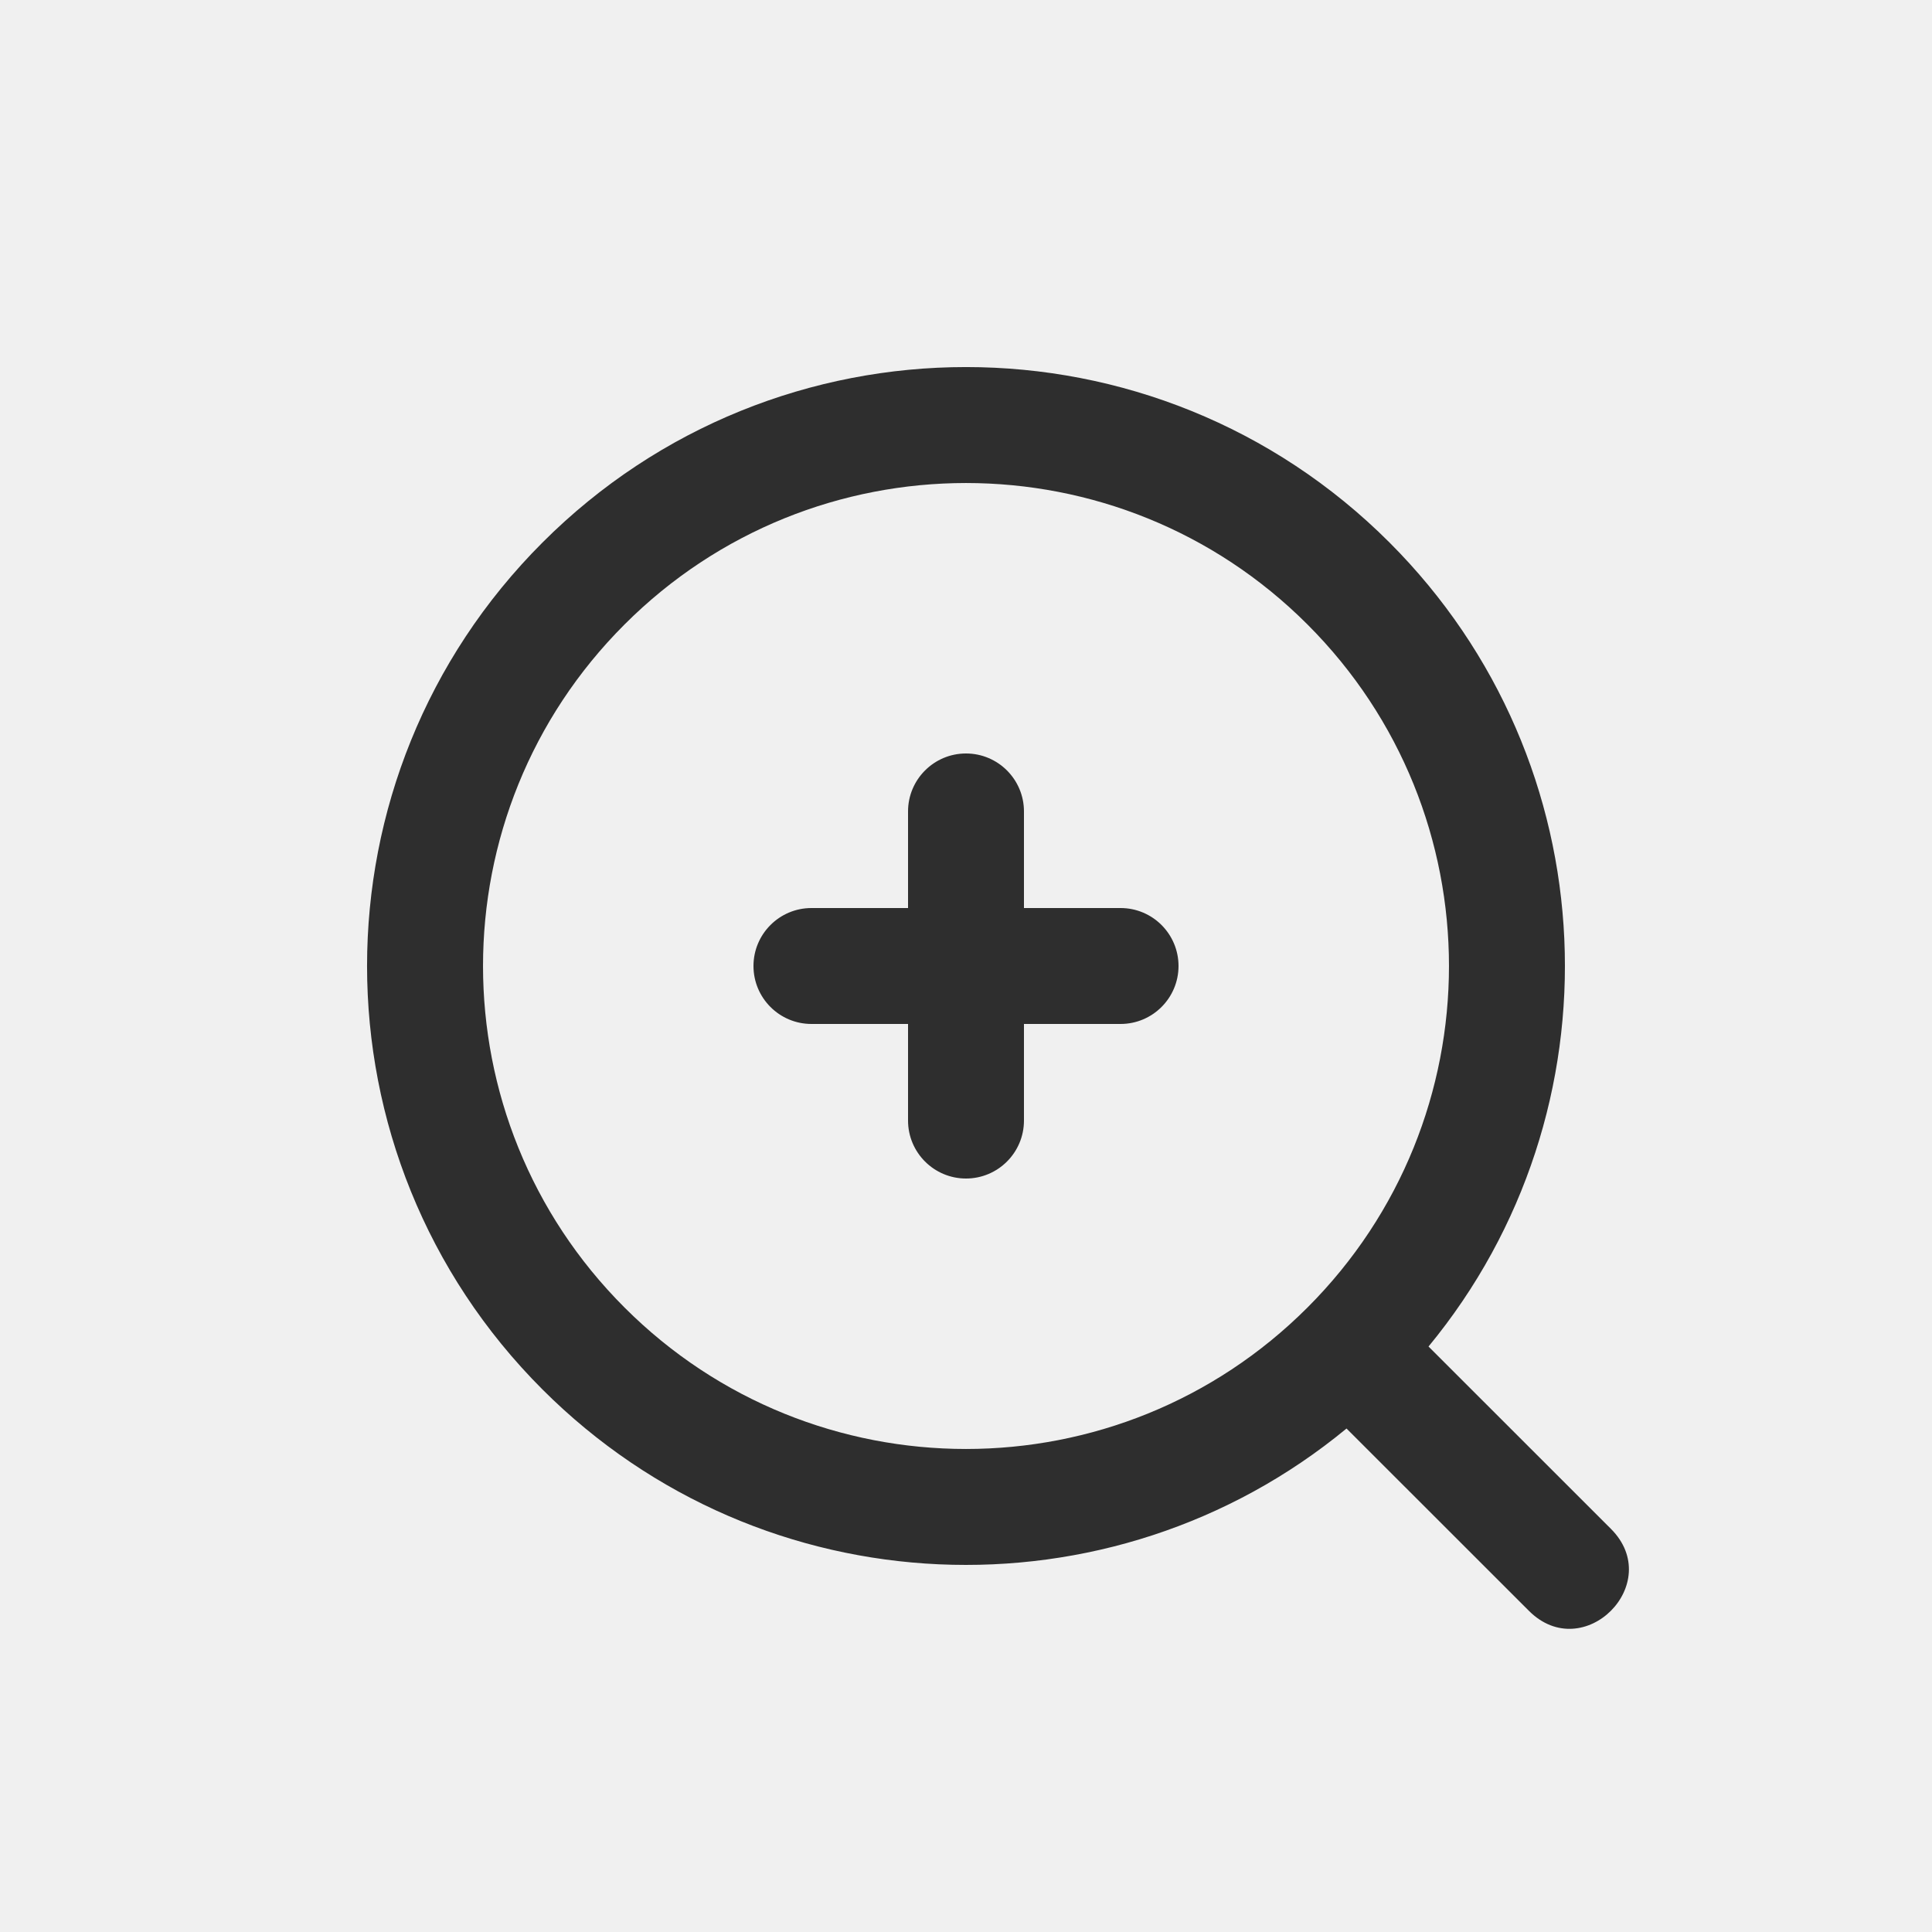
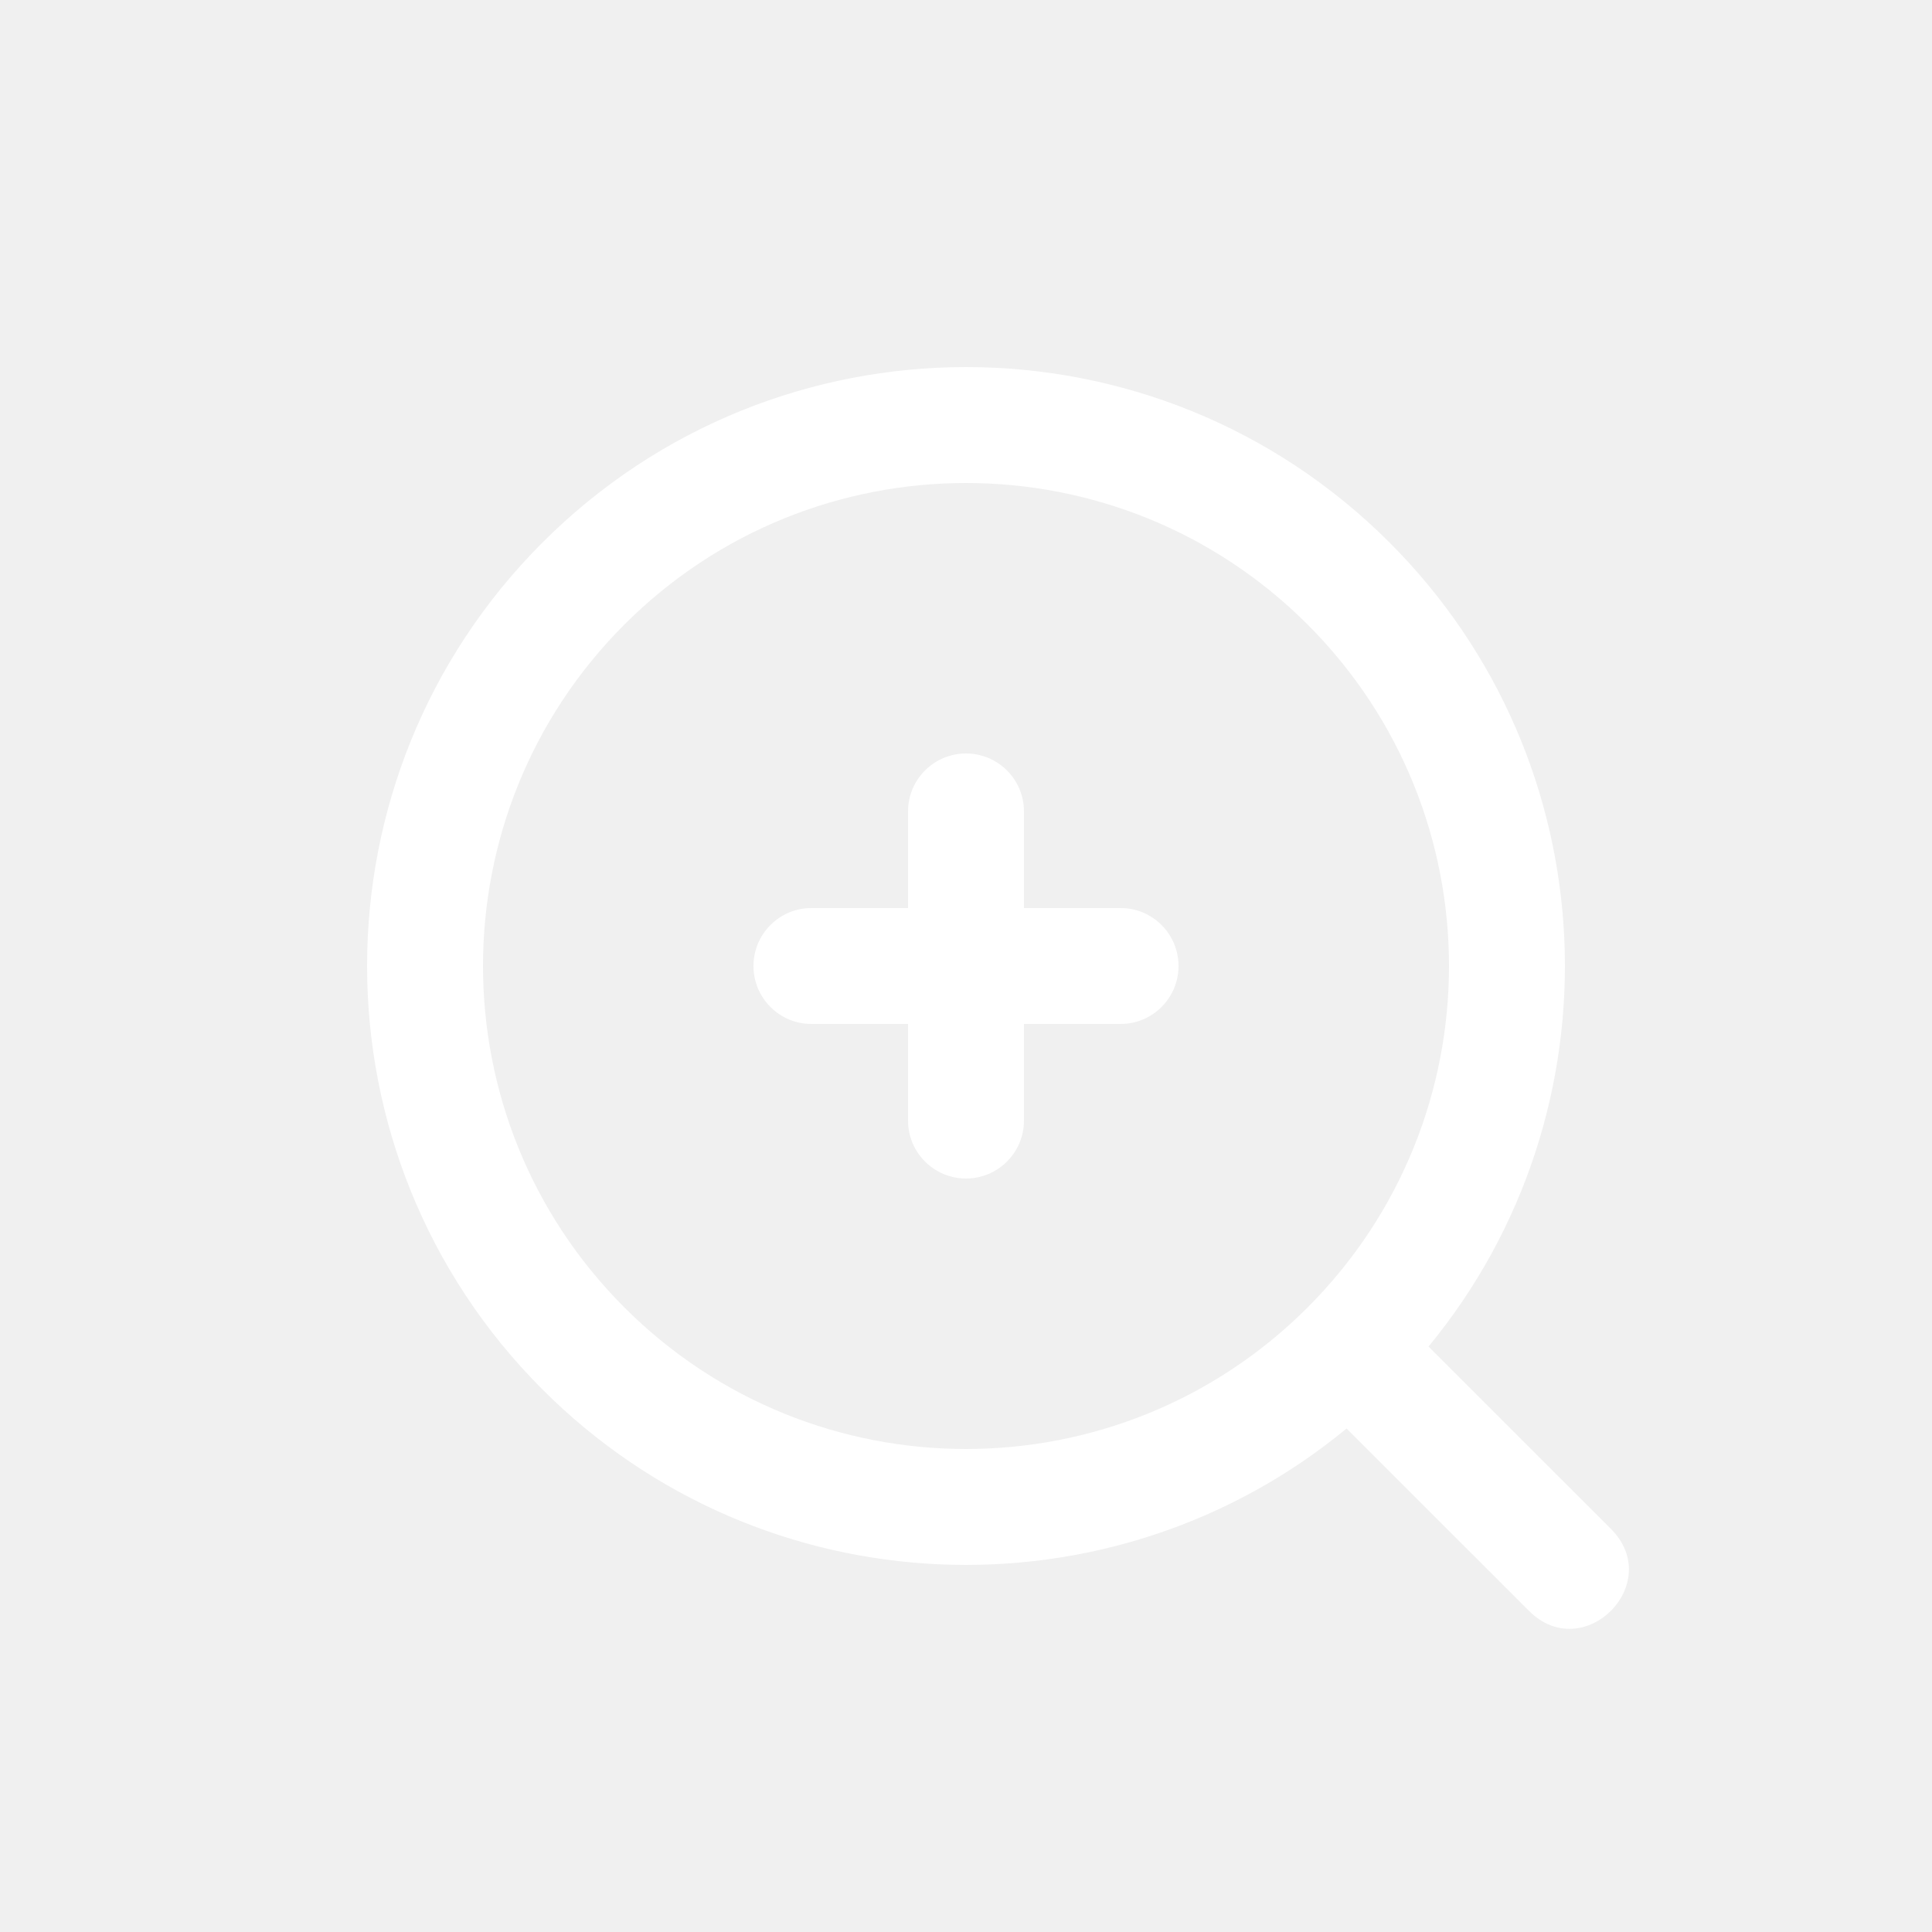
- <svg xmlns="http://www.w3.org/2000/svg" width="25" height="25" viewBox="0 0 25 25" fill="none">
-   <path d="M11.75 11.75V10.5C11.75 10.086 12.086 9.75 12.5 9.75C12.914 9.75 13.25 10.086 13.25 10.5V11.75H14.5C14.914 11.75 15.25 12.086 15.25 12.5C15.25 12.914 14.914 13.25 14.5 13.25H13.25V14.5C13.25 14.914 12.914 15.25 12.5 15.25C12.086 15.25 11.75 14.914 11.75 14.5V13.25H10.5C10.086 13.25 9.75 12.914 9.75 12.5C9.75 12.086 10.086 11.75 10.5 11.75H11.75Z" fill="#2E2E2E" />
-   <path fill-rule="evenodd" clip-rule="evenodd" d="M20.845 19.783L18.485 17.424C20.996 14.38 20.828 9.868 17.98 7.02C14.954 3.993 10.046 3.993 7.02 7.02C3.993 10.046 3.993 14.954 7.02 17.98C9.868 20.828 14.38 20.996 17.424 18.485L19.784 20.844C20.491 21.551 21.552 20.49 20.845 19.783ZM8.081 8.081C10.521 5.64 14.479 5.64 16.919 8.081C19.36 10.521 19.36 14.479 16.919 16.919C14.479 19.36 10.521 19.36 8.081 16.919C5.64 14.479 5.64 10.521 8.081 8.081Z" fill="#2E2E2E" />
+ <svg xmlns="http://www.w3.org/2000/svg" width="130" height="130" viewBox="0 0 130 130" fill="none">
+   <path d="M61.1 61.1V54.6C61.1 52.446 62.846 50.7 65 50.7C67.154 50.7 68.9 52.446 68.9 54.6V61.1H75.4C77.554 61.1 79.3 62.846 79.3 65C79.3 67.154 77.554 68.9 75.4 68.9H68.9V75.4C68.9 77.554 67.154 79.3 65 79.3C62.846 79.3 61.1 77.554 61.1 75.4V68.9H54.6C52.446 68.9 50.7 67.154 50.7 65C50.7 62.846 52.446 61.1 54.6 61.1H61.1Z" fill="white" />
+   <path fill-rule="evenodd" clip-rule="evenodd" d="M108.393 102.873L96.123 90.607C109.18 74.775 108.304 51.311 93.497 36.504C77.758 20.765 52.242 20.765 36.504 36.504C20.766 52.242 20.766 77.758 36.504 93.496C51.312 108.304 74.776 109.18 90.608 96.122L102.879 108.39C106.556 112.066 112.071 106.55 108.393 102.873ZM42.019 42.019C54.711 29.327 75.289 29.327 87.981 42.019C100.673 54.711 100.673 75.289 87.981 87.981C75.289 100.673 54.711 100.673 42.019 87.981C29.327 75.289 29.327 54.711 42.019 42.019Z" fill="white" />
</svg>
